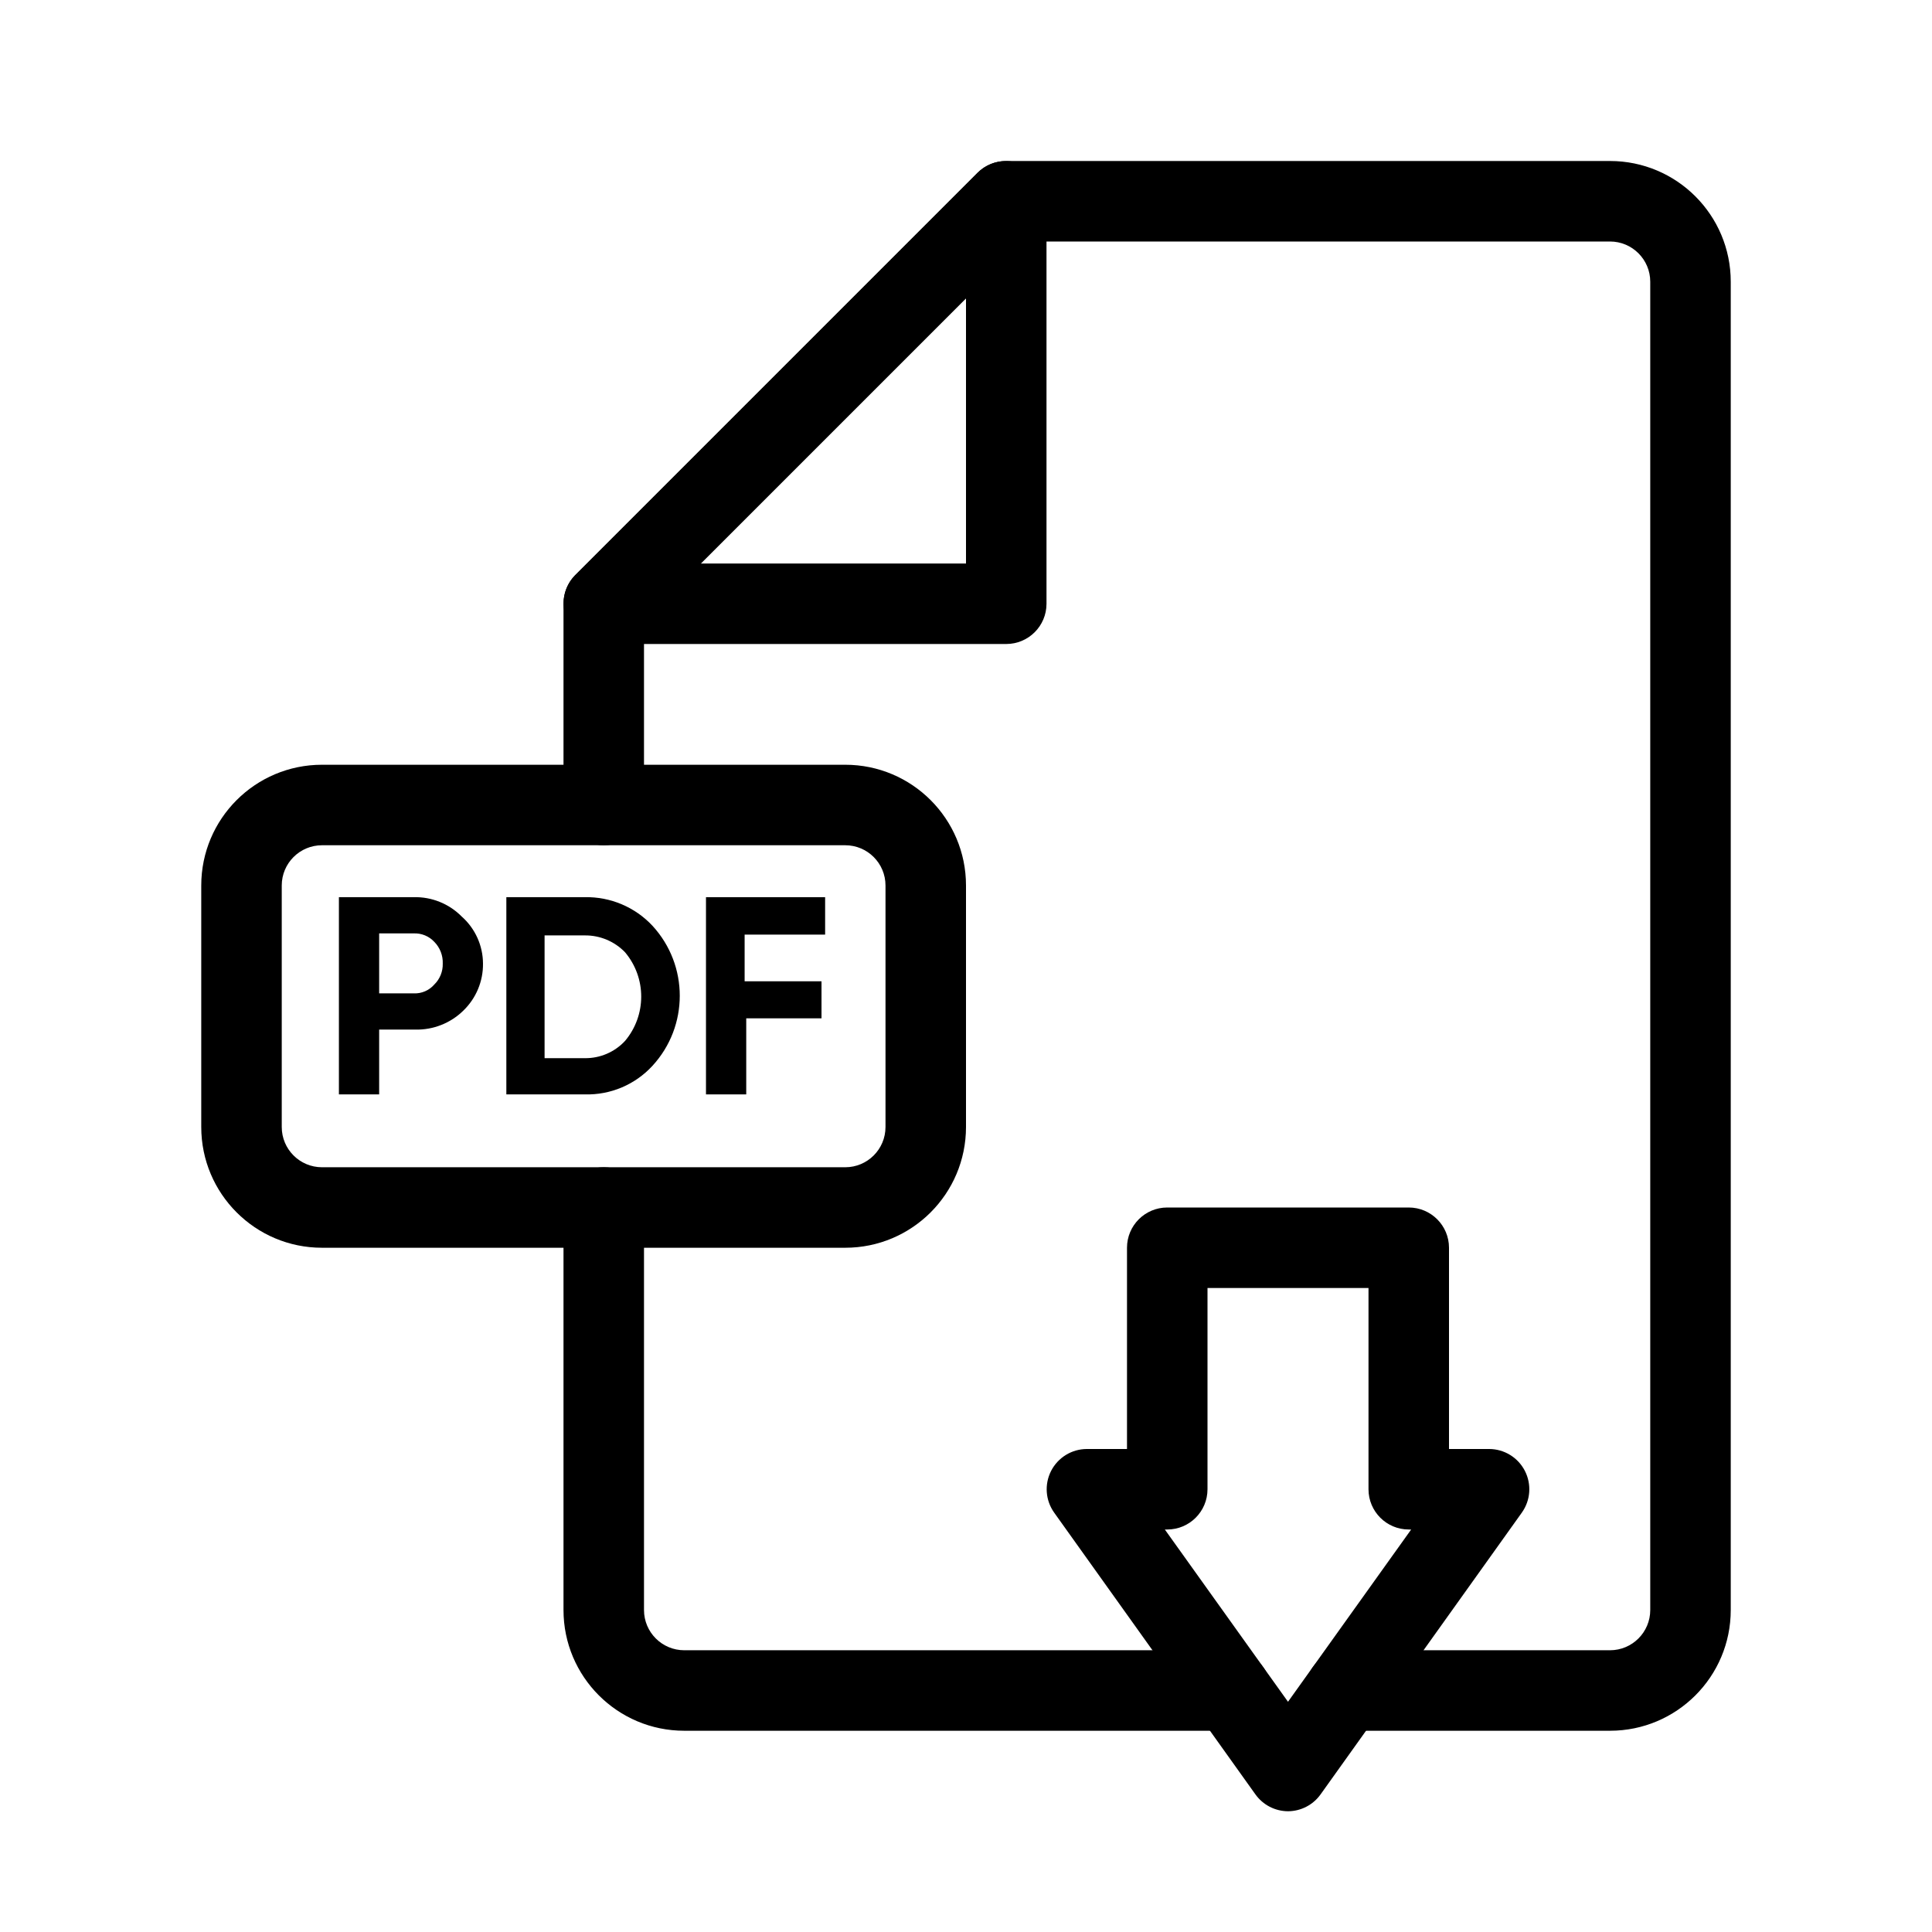
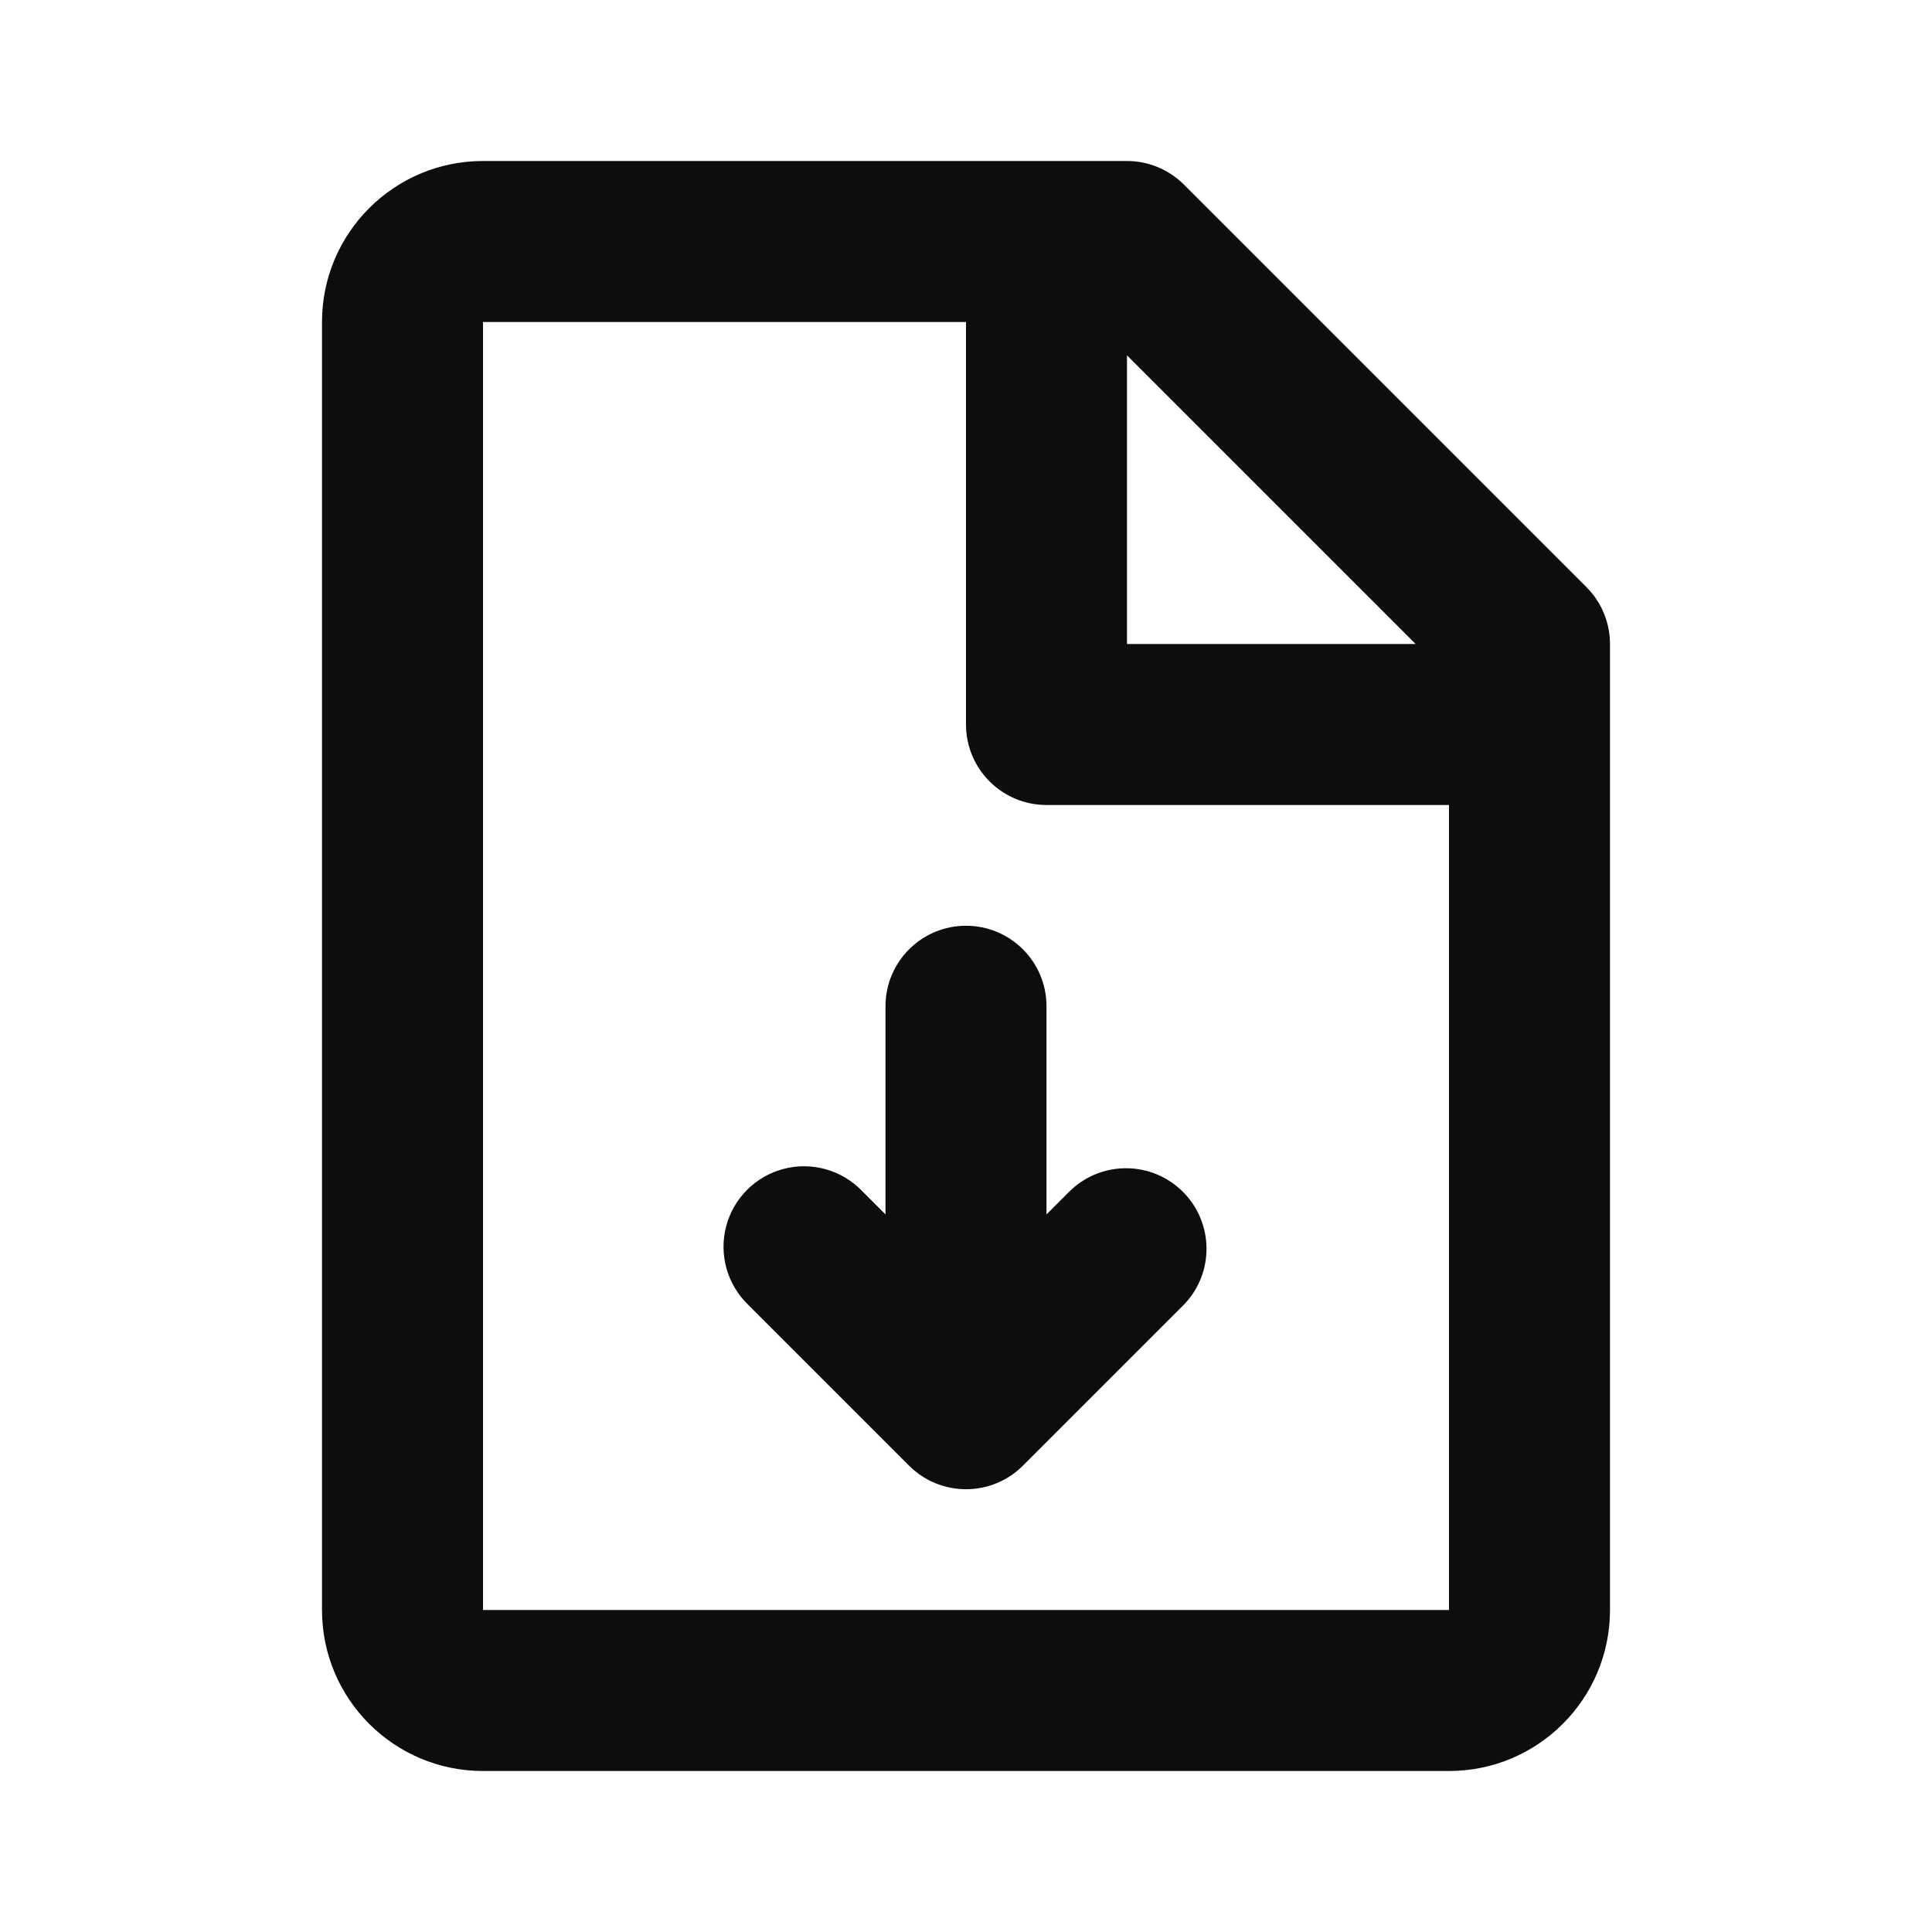
- <svg xmlns="http://www.w3.org/2000/svg" viewBox="0 0 48 48">
-   <g data-name="Layer 23" id="Layer_23">
-     <path d="M21,31H8a3,3,0,0,1-3-3V22a3,3,0,0,1,3-3H21a3,3,0,0,1,3,3v6A3,3,0,0,1,21,31ZM8,21a1,1,0,0,0-1,1v6a1,1,0,0,0,1,1H21a1,1,0,0,0,1-1V22a1,1,0,0,0-1-1Z" />
-     <path d="M25,16H15a1,1,0,0,1-.92-.62,1,1,0,0,1,.21-1.09l10-10a1,1,0,0,1,1.09-.21A1,1,0,0,1,26,5V15A1,1,0,0,1,25,16Zm-7.59-2H24V7.41Z" />
-     <path d="M10.28,22.29a1.62,1.62,0,0,1,1.19.48A1.57,1.57,0,0,1,12,23.94a1.6,1.6,0,0,1-.49,1.17,1.65,1.65,0,0,1-1.19.47H9.42v1.61h-1v-4.9Zm0,2.39a.64.64,0,0,0,.51-.22.7.7,0,0,0,.21-.52.73.73,0,0,0-.21-.54.66.66,0,0,0-.51-.21H9.42v1.49Z" />
-     <path d="M14.53,22.29a2.24,2.24,0,0,1,1.68.71,2.57,2.57,0,0,1,0,3.48,2.2,2.2,0,0,1-1.68.71H12.58v-4.9Zm0,4a1.34,1.34,0,0,0,1-.43,1.71,1.71,0,0,0,0-2.2,1.37,1.37,0,0,0-1-.42h-1v3.05Z" />
-     <path d="M20.5,23.22h-2v1.16h1.91v.92H18.54v1.89h-1v-4.9H20.5Z" />
-     <path d="M40,43H33.43a1,1,0,0,1,0-2H40a1,1,0,0,0,1-1V7a1,1,0,0,0-1-1H25.41L16,15.41V20a1,1,0,0,1-2,0V15a1,1,0,0,1,.29-.71l10-10A1,1,0,0,1,25,4H40a3,3,0,0,1,3,3V40A3,3,0,0,1,40,43Z" />
-     <path d="M30.57,43H17a3,3,0,0,1-3-3V30a1,1,0,0,1,2,0V40a1,1,0,0,0,1,1H30.57a1,1,0,0,1,0,2Z" />
-     <path d="M32,45a1,1,0,0,1-.81-.42l-5-7A1,1,0,0,1,27,36h1V31a1,1,0,0,1,1-1h6a1,1,0,0,1,1,1v5h1a1,1,0,0,1,.81,1.58l-5,7A1,1,0,0,1,32,45Zm-3.06-7L32,42.28,35.06,38H35a1,1,0,0,1-1-1V32H30v5a1,1,0,0,1-1,1Z" />
-   </g>
+ <svg xmlns="http://www.w3.org/2000/svg" width="800px" height="800px" viewBox="0 0 24 24" fill="none">
+   <path d="M4 4a2 2 0 0 1 2-2h8a1 1 0 0 1 .707.293l5 5A1 1 0 0 1 20 8v12a2 2 0 0 1-2 2H6a2 2 0 0 1-2-2V4zm13.586 4L14 4.414V8h3.586zM12 4H6v16h12V10h-5a1 1 0 0 1-1-1V4zm0 7.5a1 1 0 0 1 1 1v2.586l.293-.293a1 1 0 0 1 1.414 1.414l-2 2a1 1 0 0 1-1.414 0l-2-2a1 1 0 1 1 1.414-1.414l.293.293V12.5a1 1 0 0 1 1-1z" fill="#0D0D0D" />
</svg>
